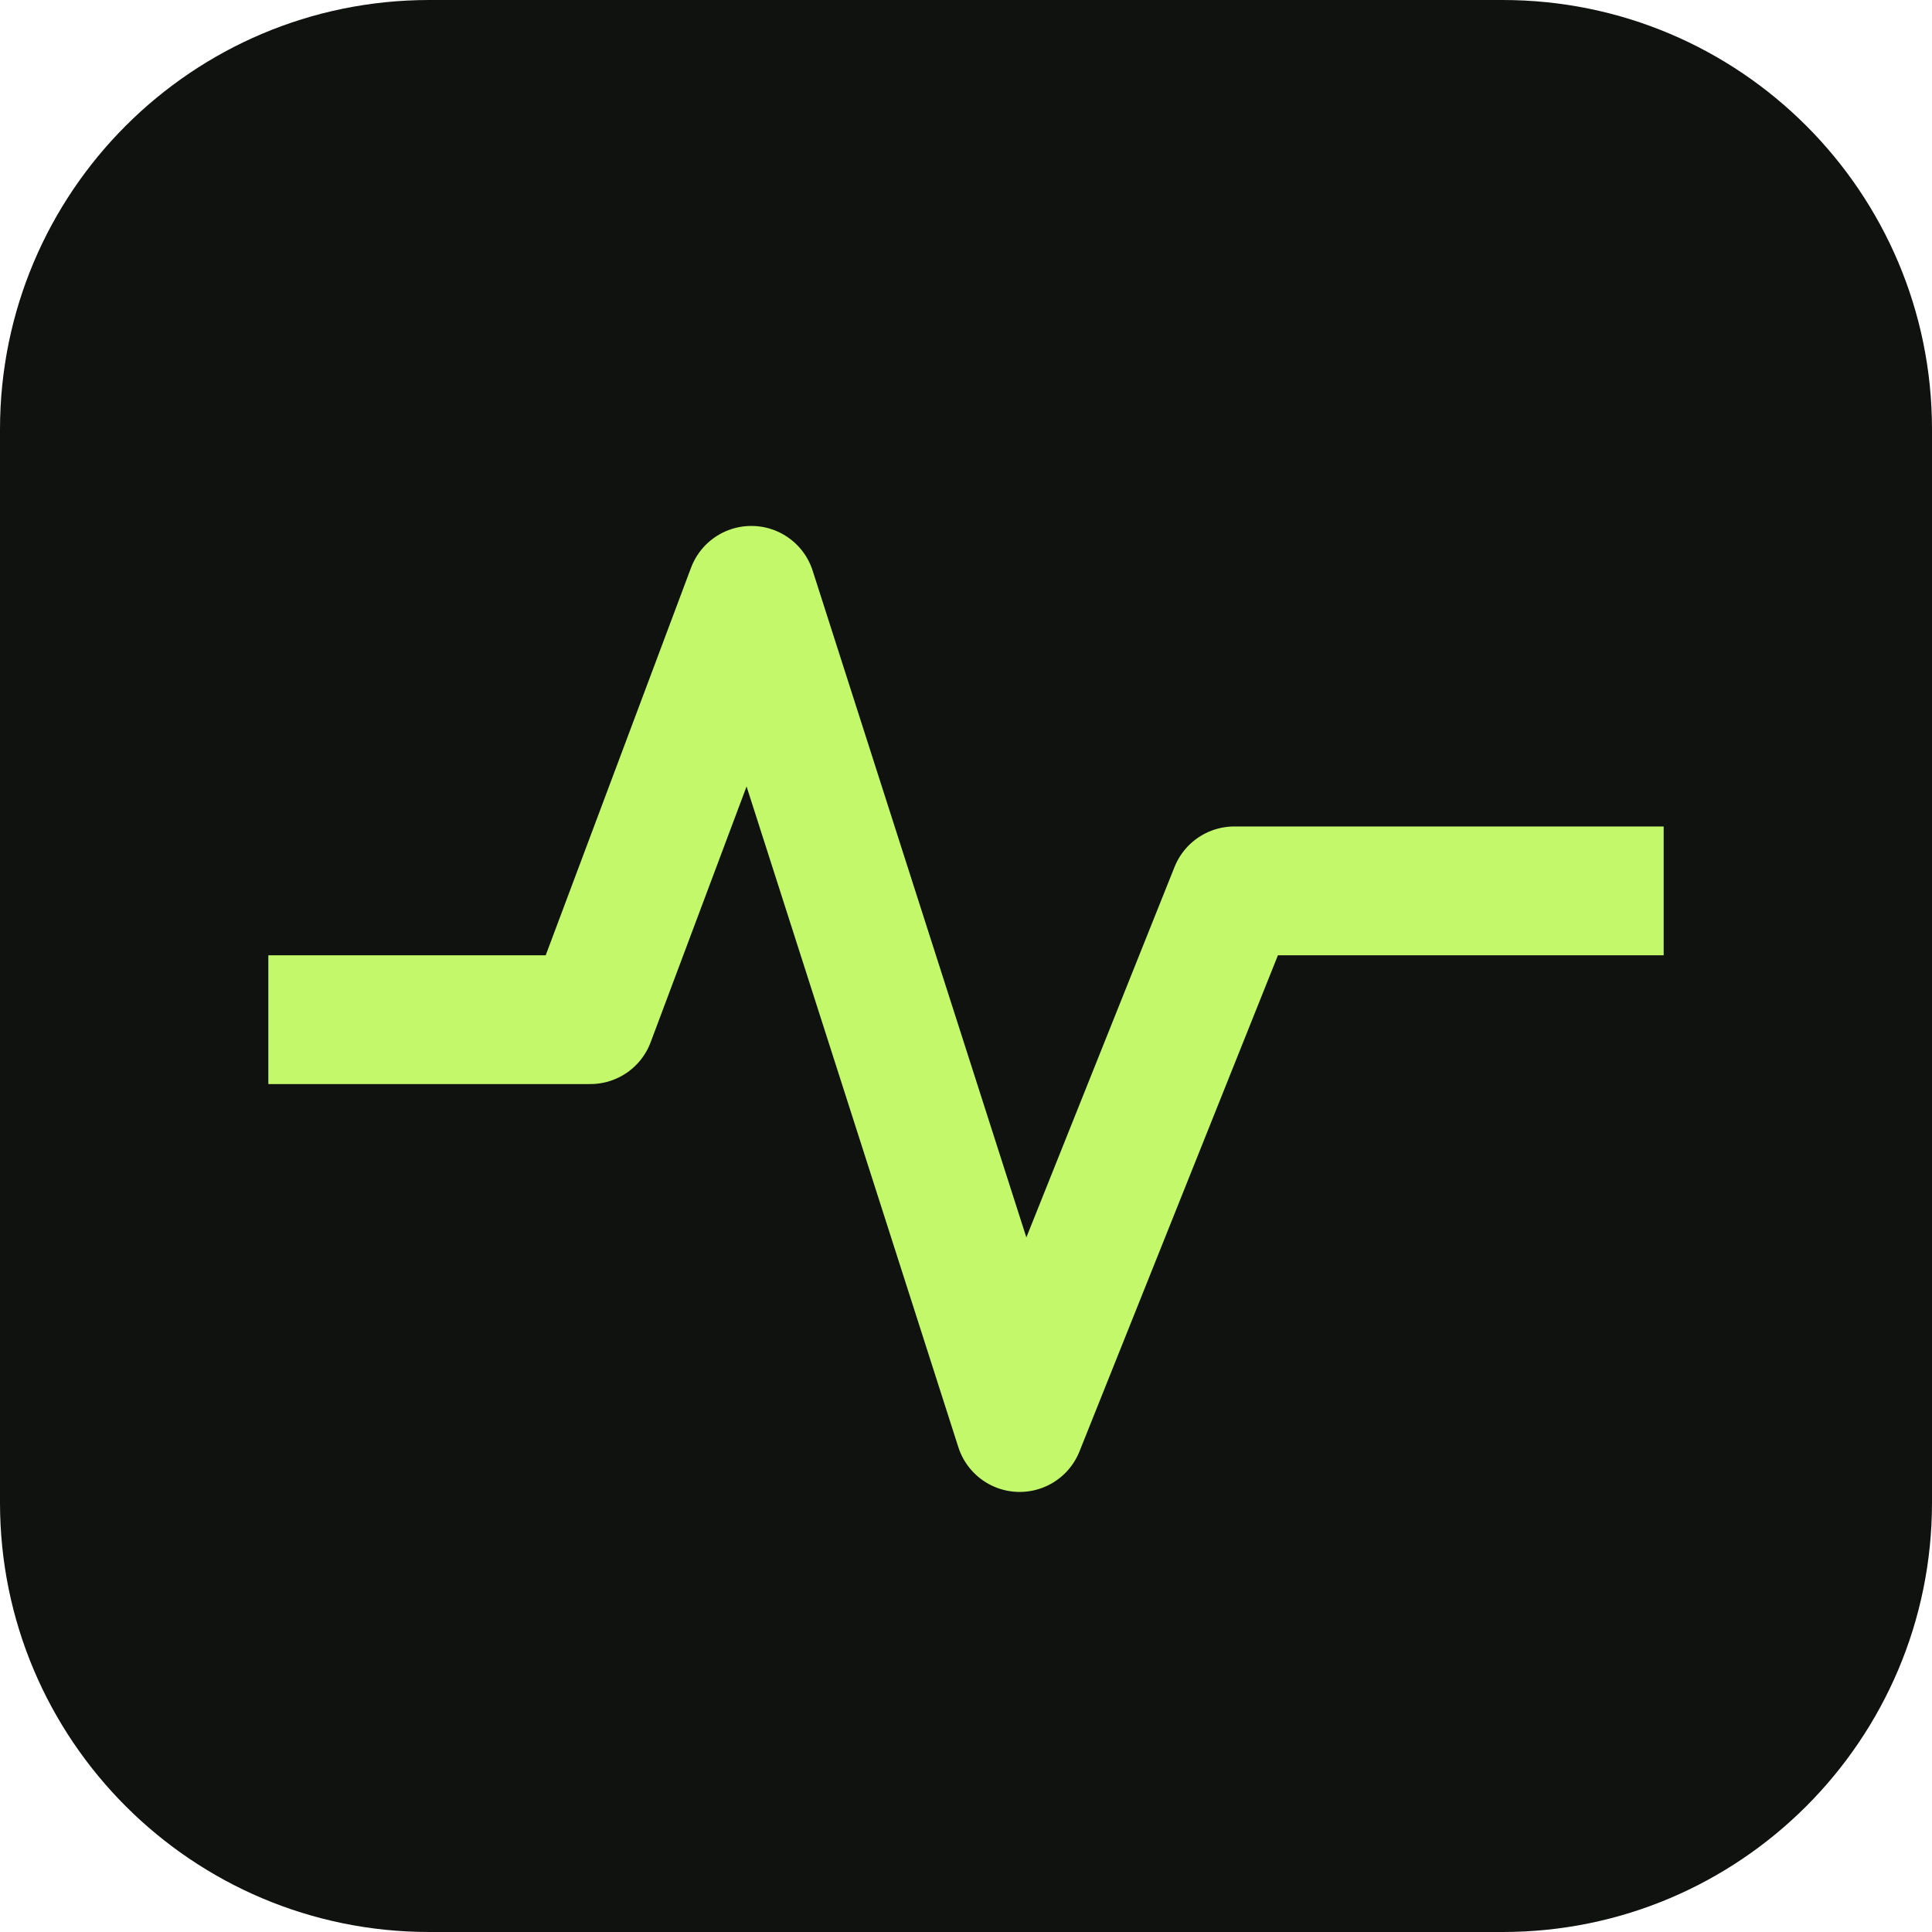
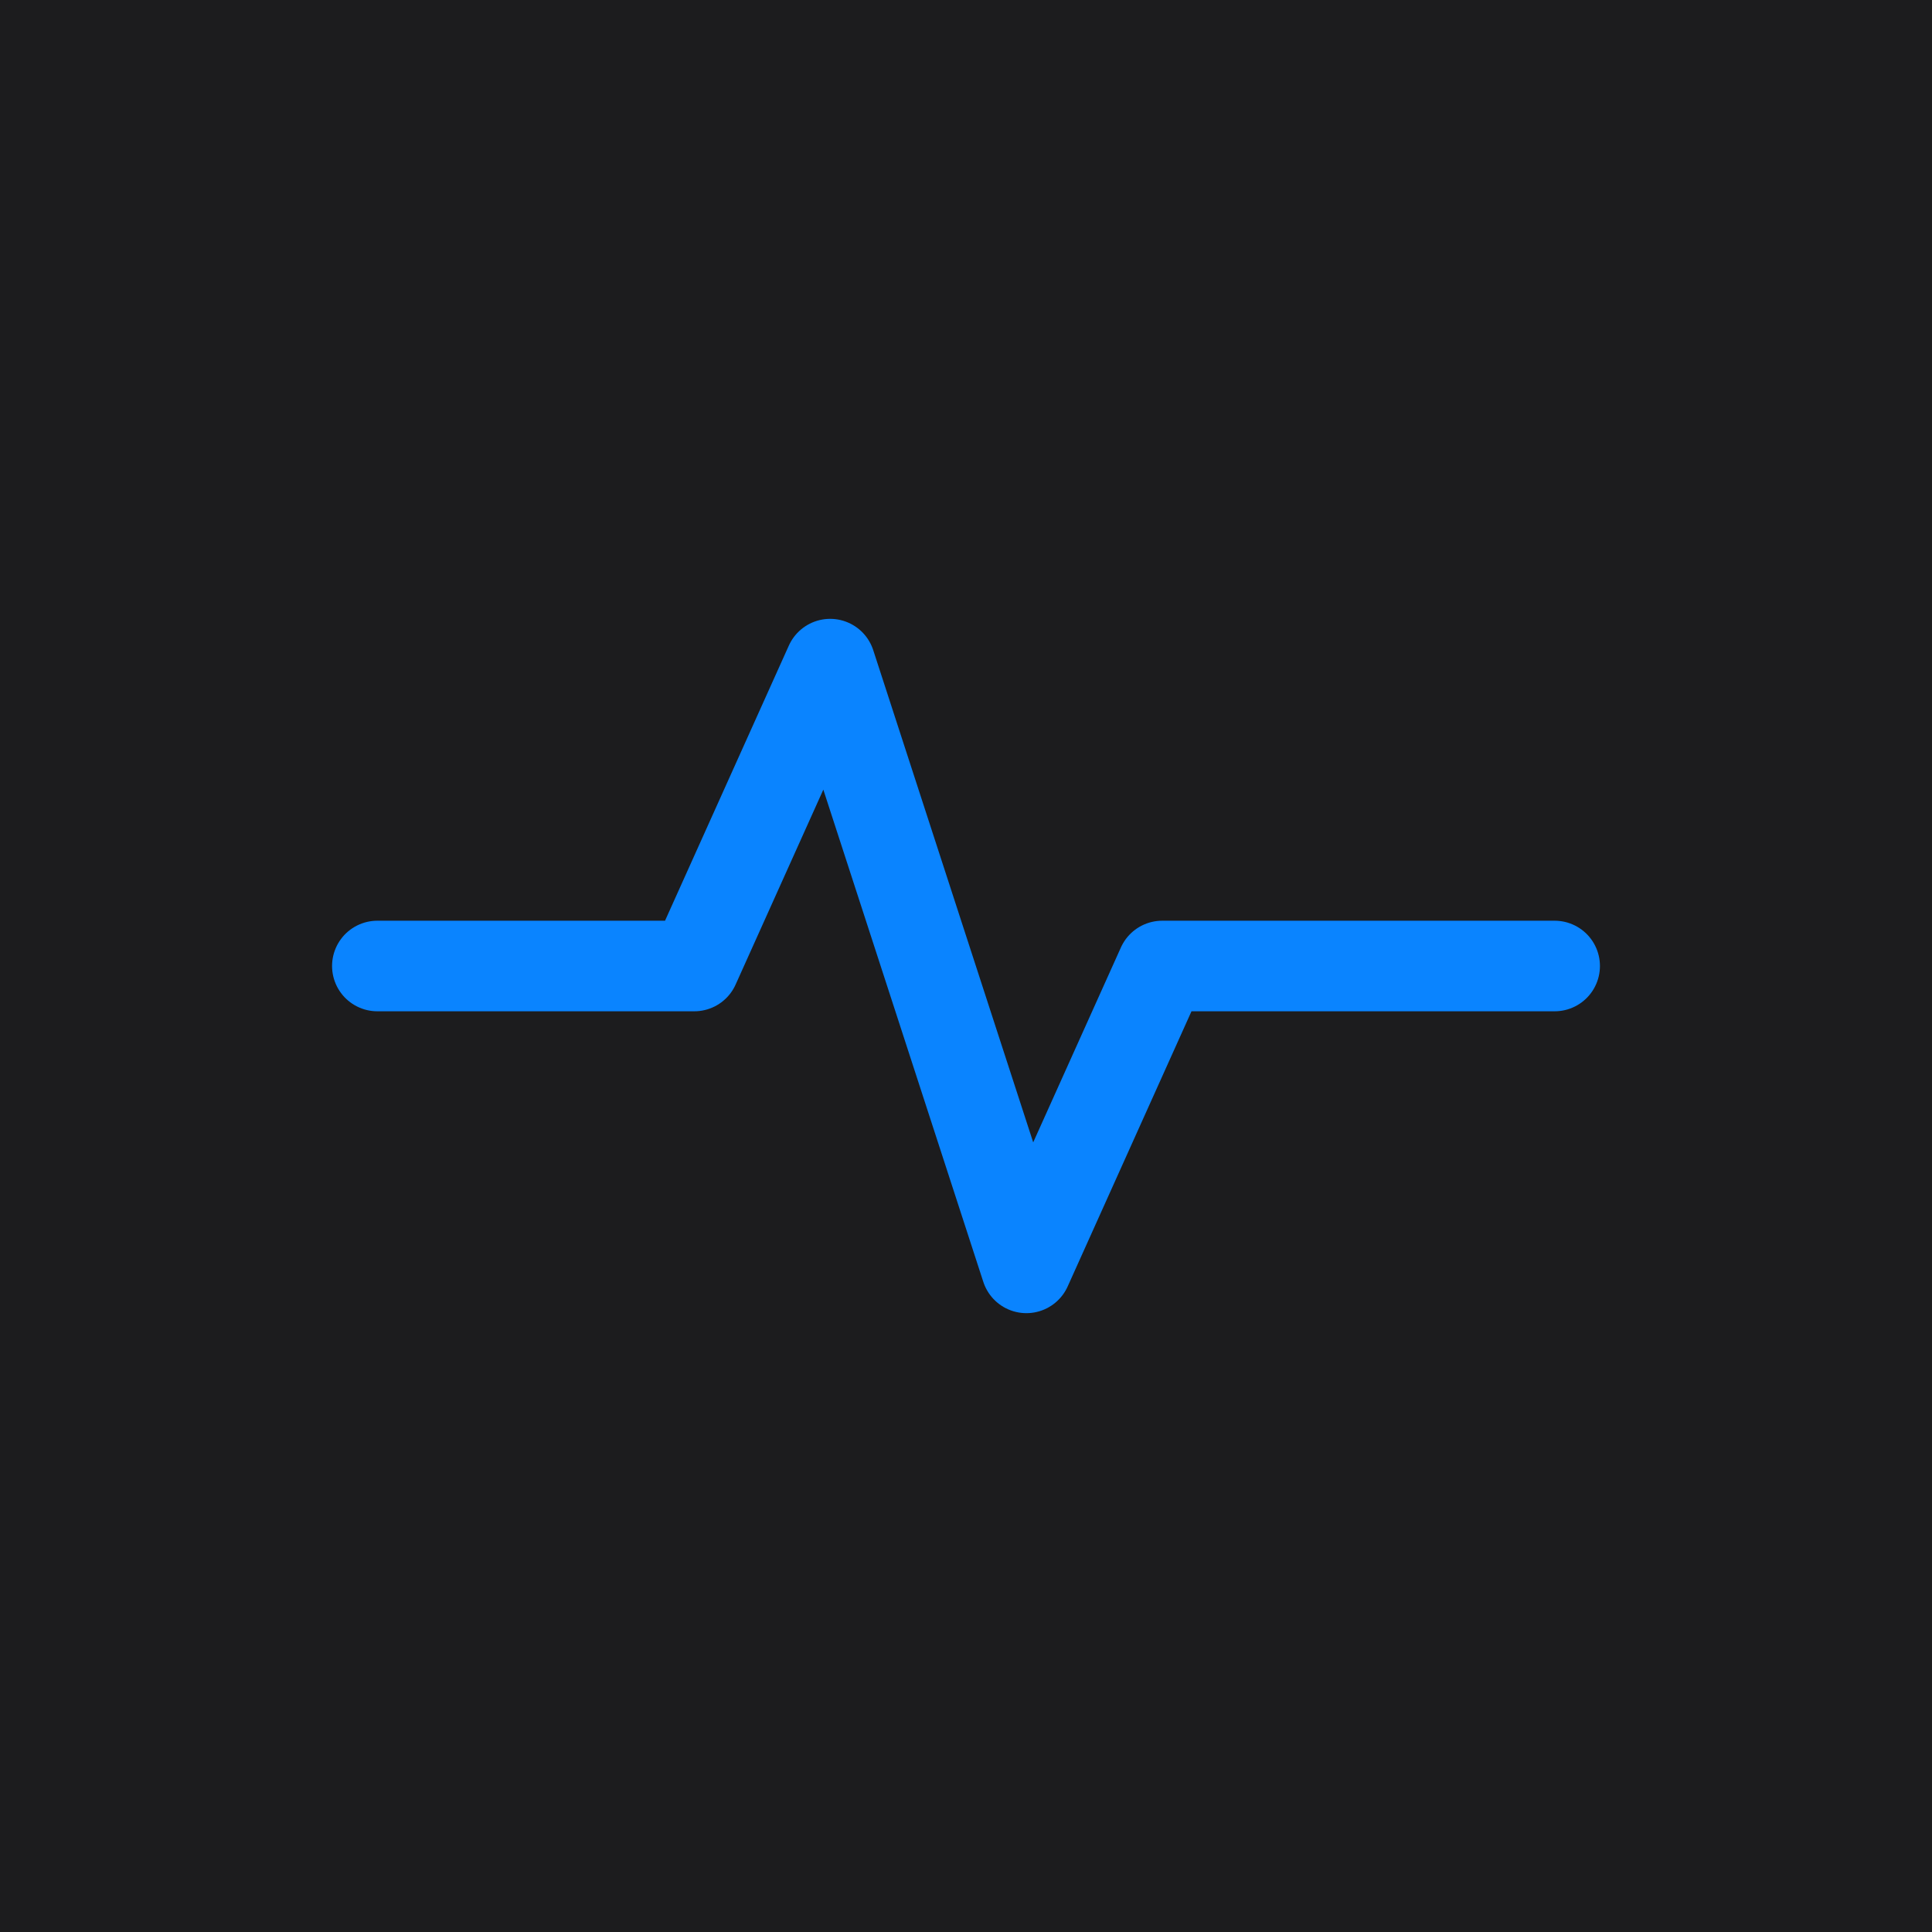
- <svg xmlns="http://www.w3.org/2000/svg" viewBox="0 0 180 180">
-   <rect width="180" height="180" rx="40" fill="#101210" />
-   <path d="M25 95h30l15-40 25 78 20-50h40" stroke="#c3f86b" stroke-width="12" stroke-linejoin="round" fill="none" />
+ <svg xmlns="http://www.w3.org/2000/svg" viewBox="0 0 512 512">
+   <rect width="512" height="512" fill="#1C1C1E" />
+   <path d="M100 256 L184 256 L220 176 L272 336 L308 256 L412 256" fill="none" stroke="#0A84FF" stroke-width="24" stroke-linecap="round" stroke-linejoin="round" />
</svg>
